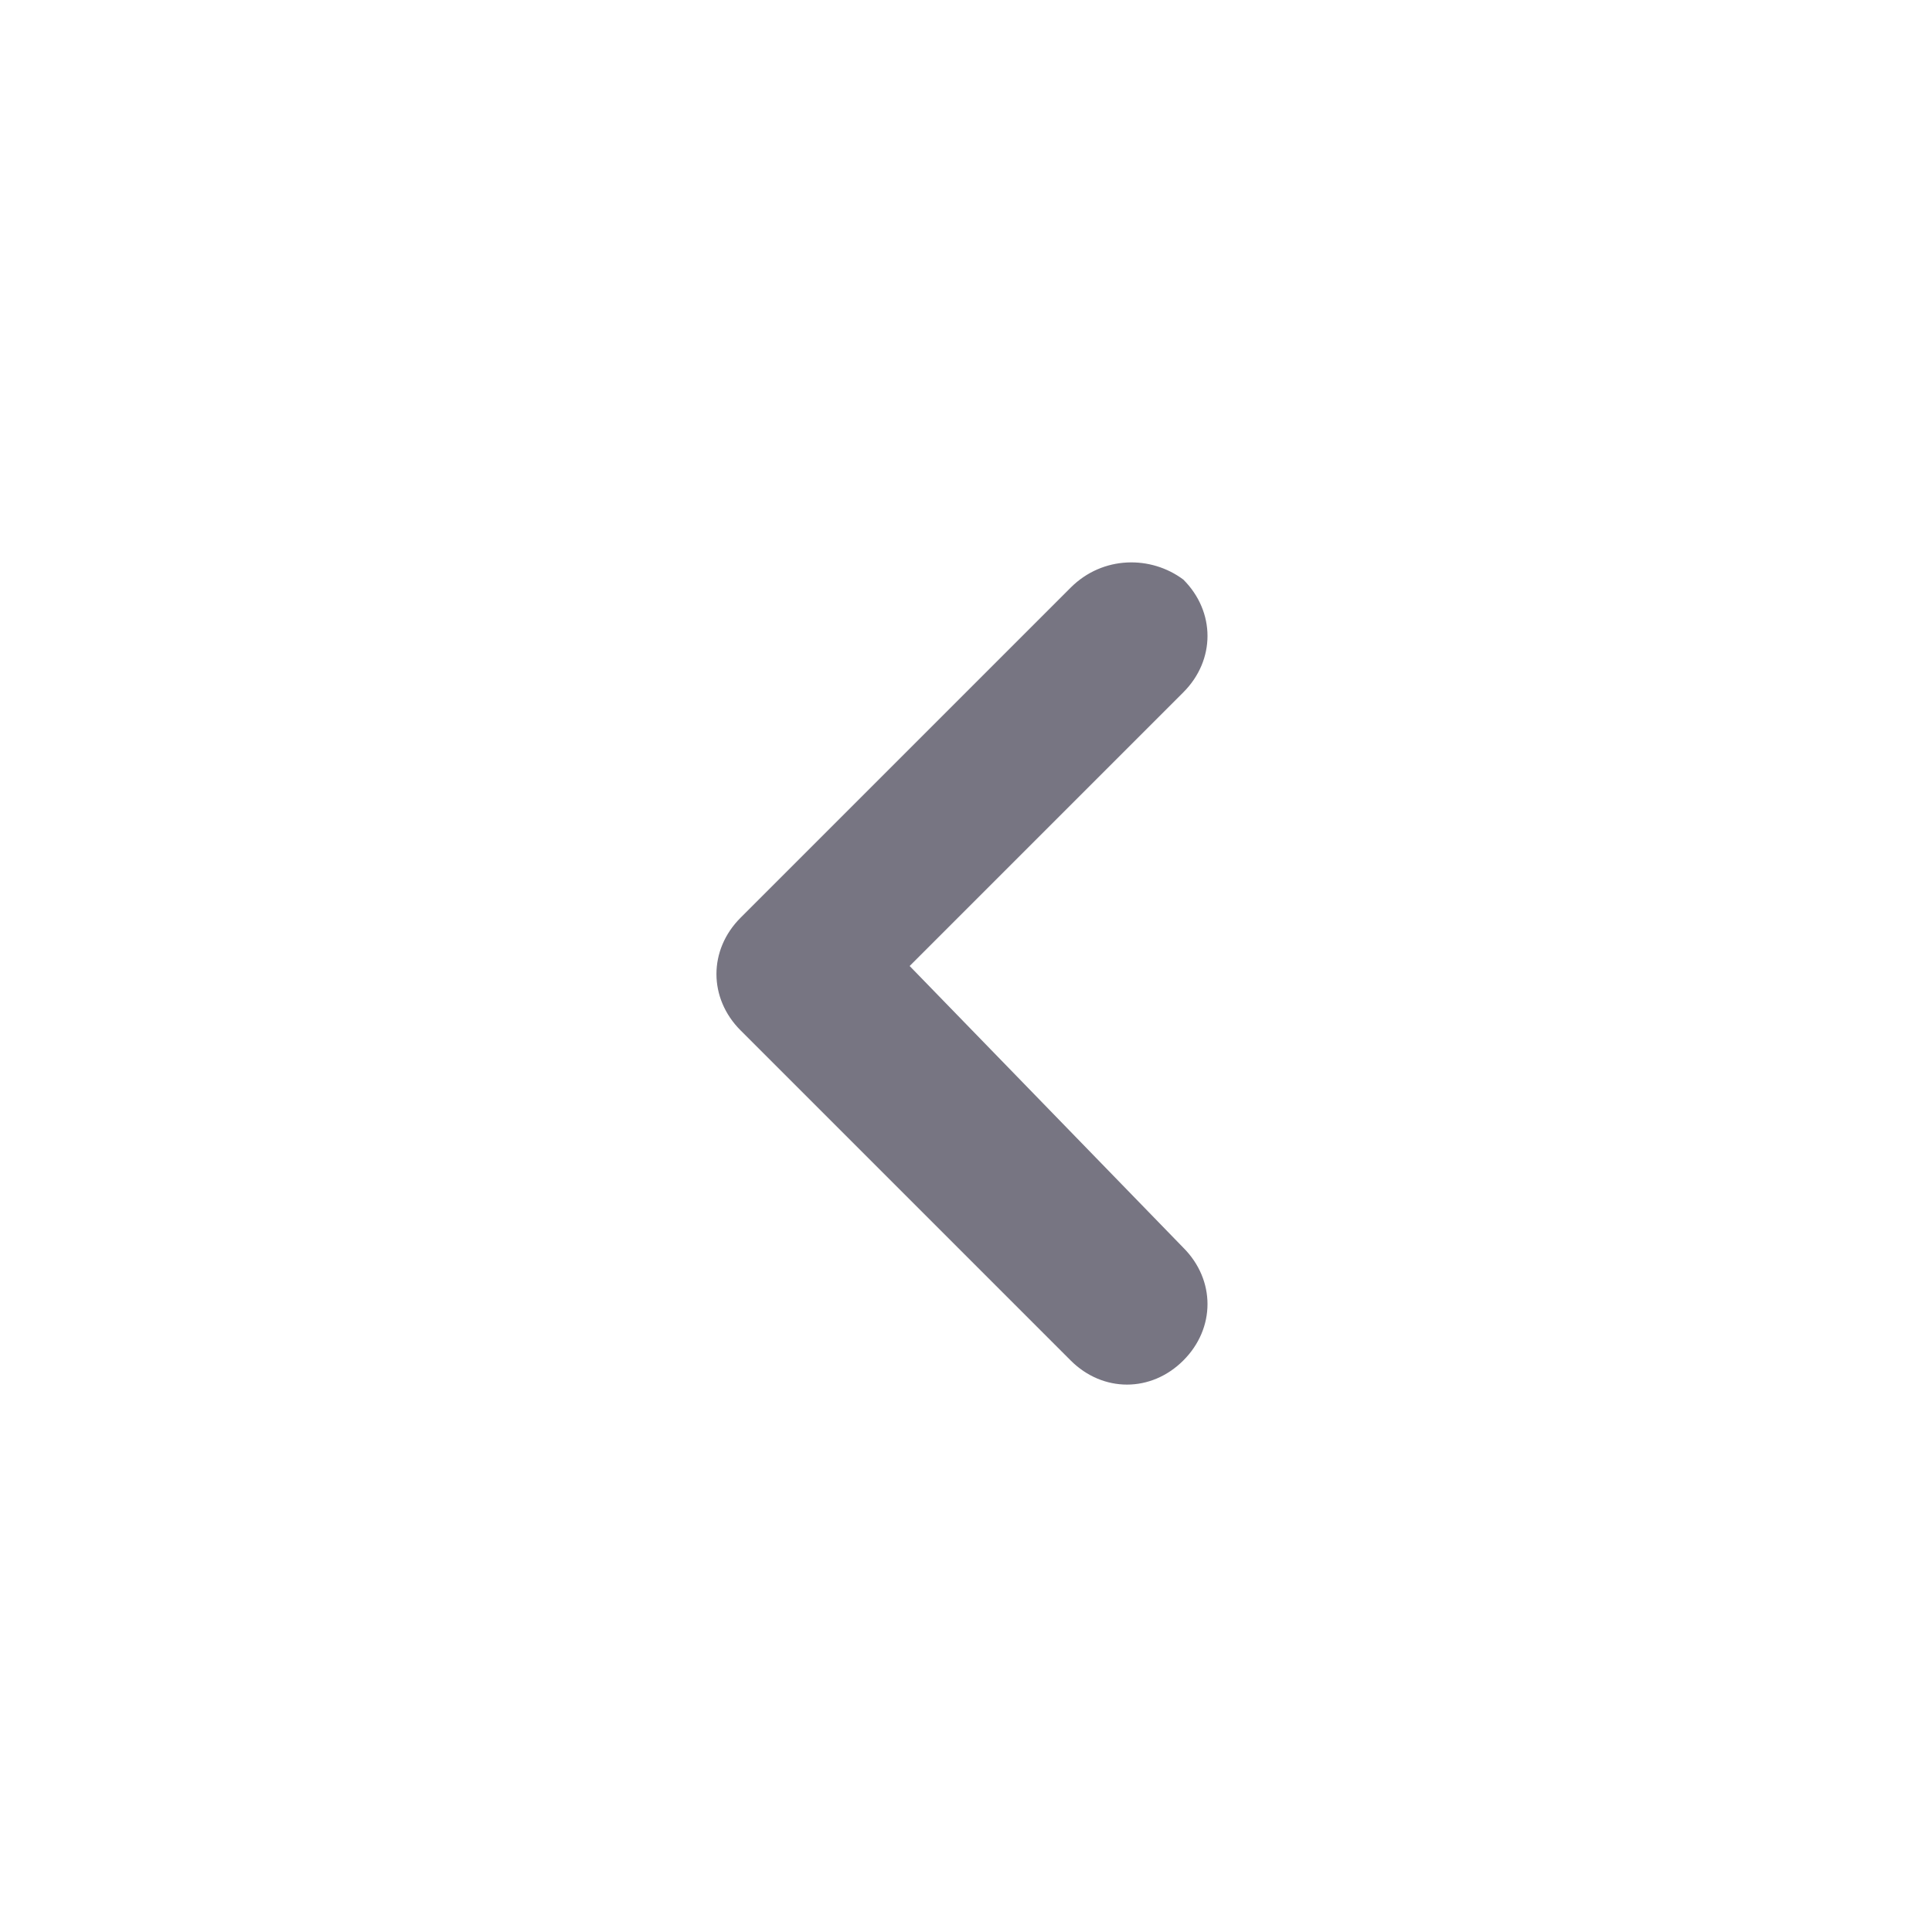
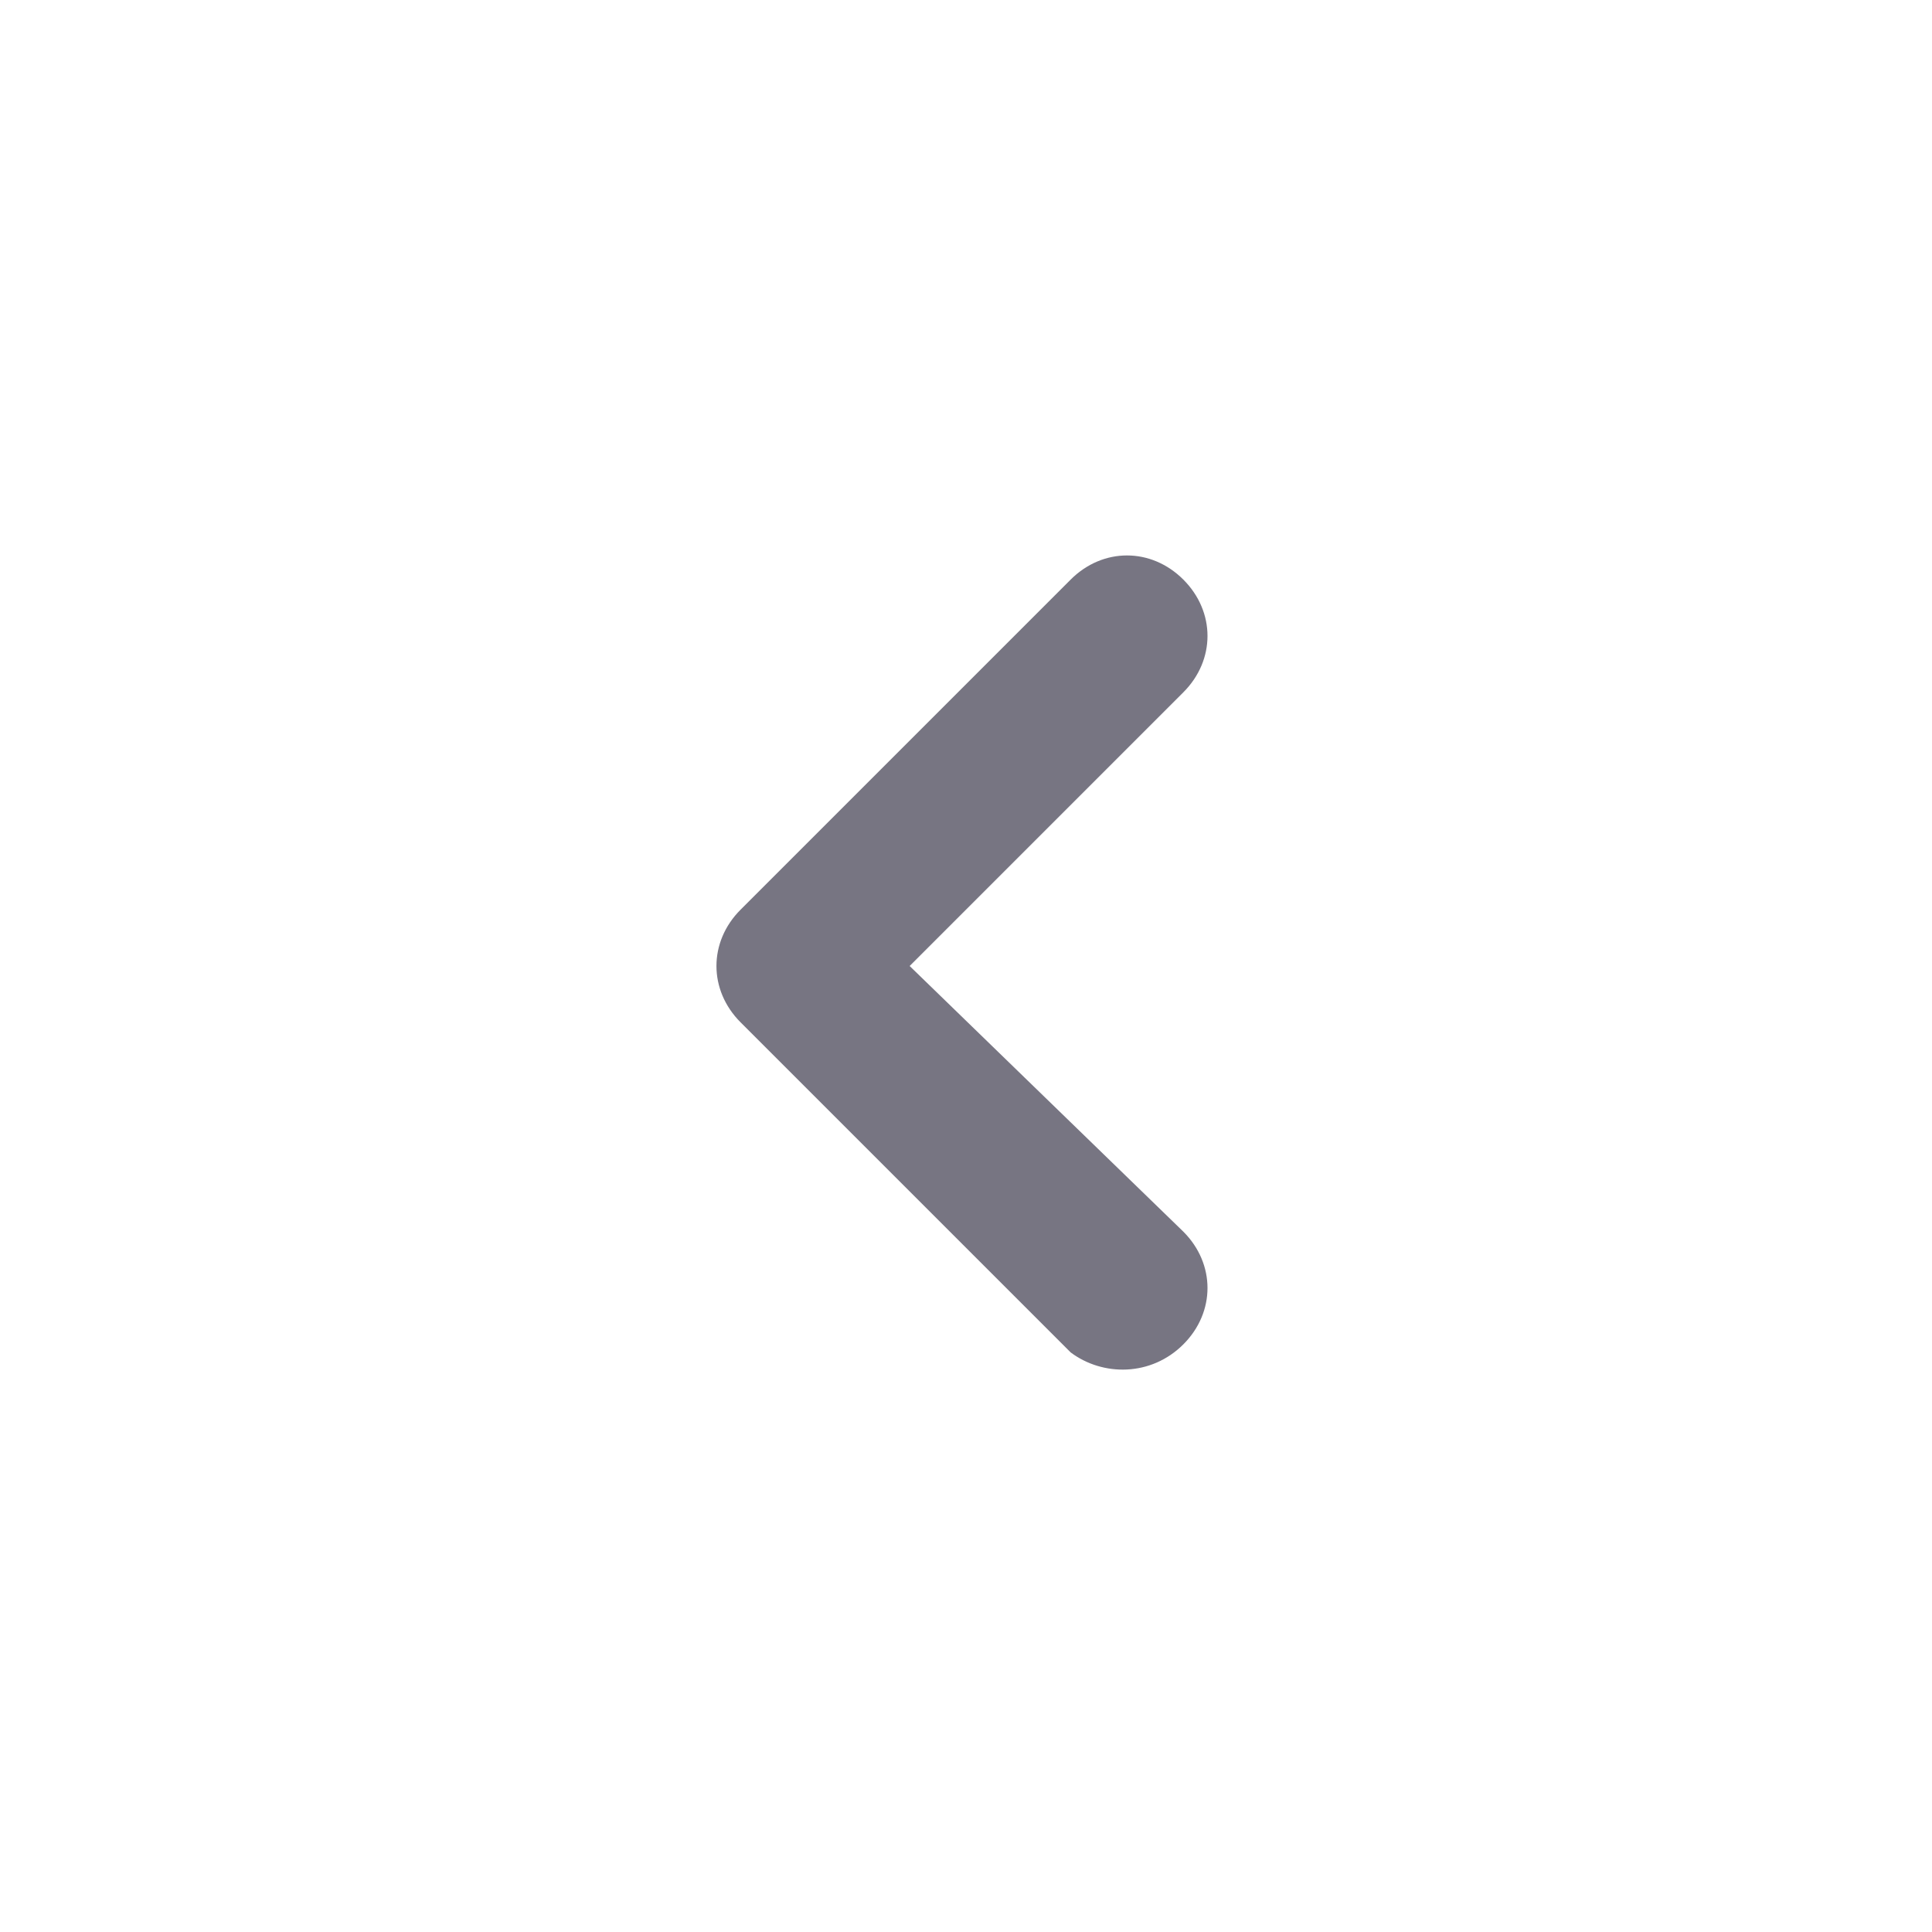
<svg xmlns="http://www.w3.org/2000/svg" version="1.1" id="Ebene_1" x="0px" y="0px" viewBox="0 0 24 24" style="enable-background:new 0 0 24 24;" xml:space="preserve">
  <style type="text/css">
	.st0{fill:#777582;}
</style>
-   <path class="st0" d="M13.3,7.3l-4.1,4.1c-0.4,0.4-0.4,1,0,1.4l4.1,4.1c0.4,0.4,1,0.4,1.4,0s0.4-1,0-1.4L11.3,12l3.4-3.4  c0.4-0.4,0.4-1,0-1.4C14.3,6.9,13.7,6.9,13.3,7.3z" />
+   <path class="st0" d="M14.7,16.7c0.4-0.4,0.4-1,0-1.4L11.3,12l3.4-3.4c0.4-0.4,0.4-1,0-1.4c-0.4-0.4-1-0.4-1.4,0l-4.1,4.1  c-0.4,0.4-0.4,1,0,1.4l4.1,4.1C13.7,17.1,14.3,17.1,14.7,16.7z" />
</svg>
